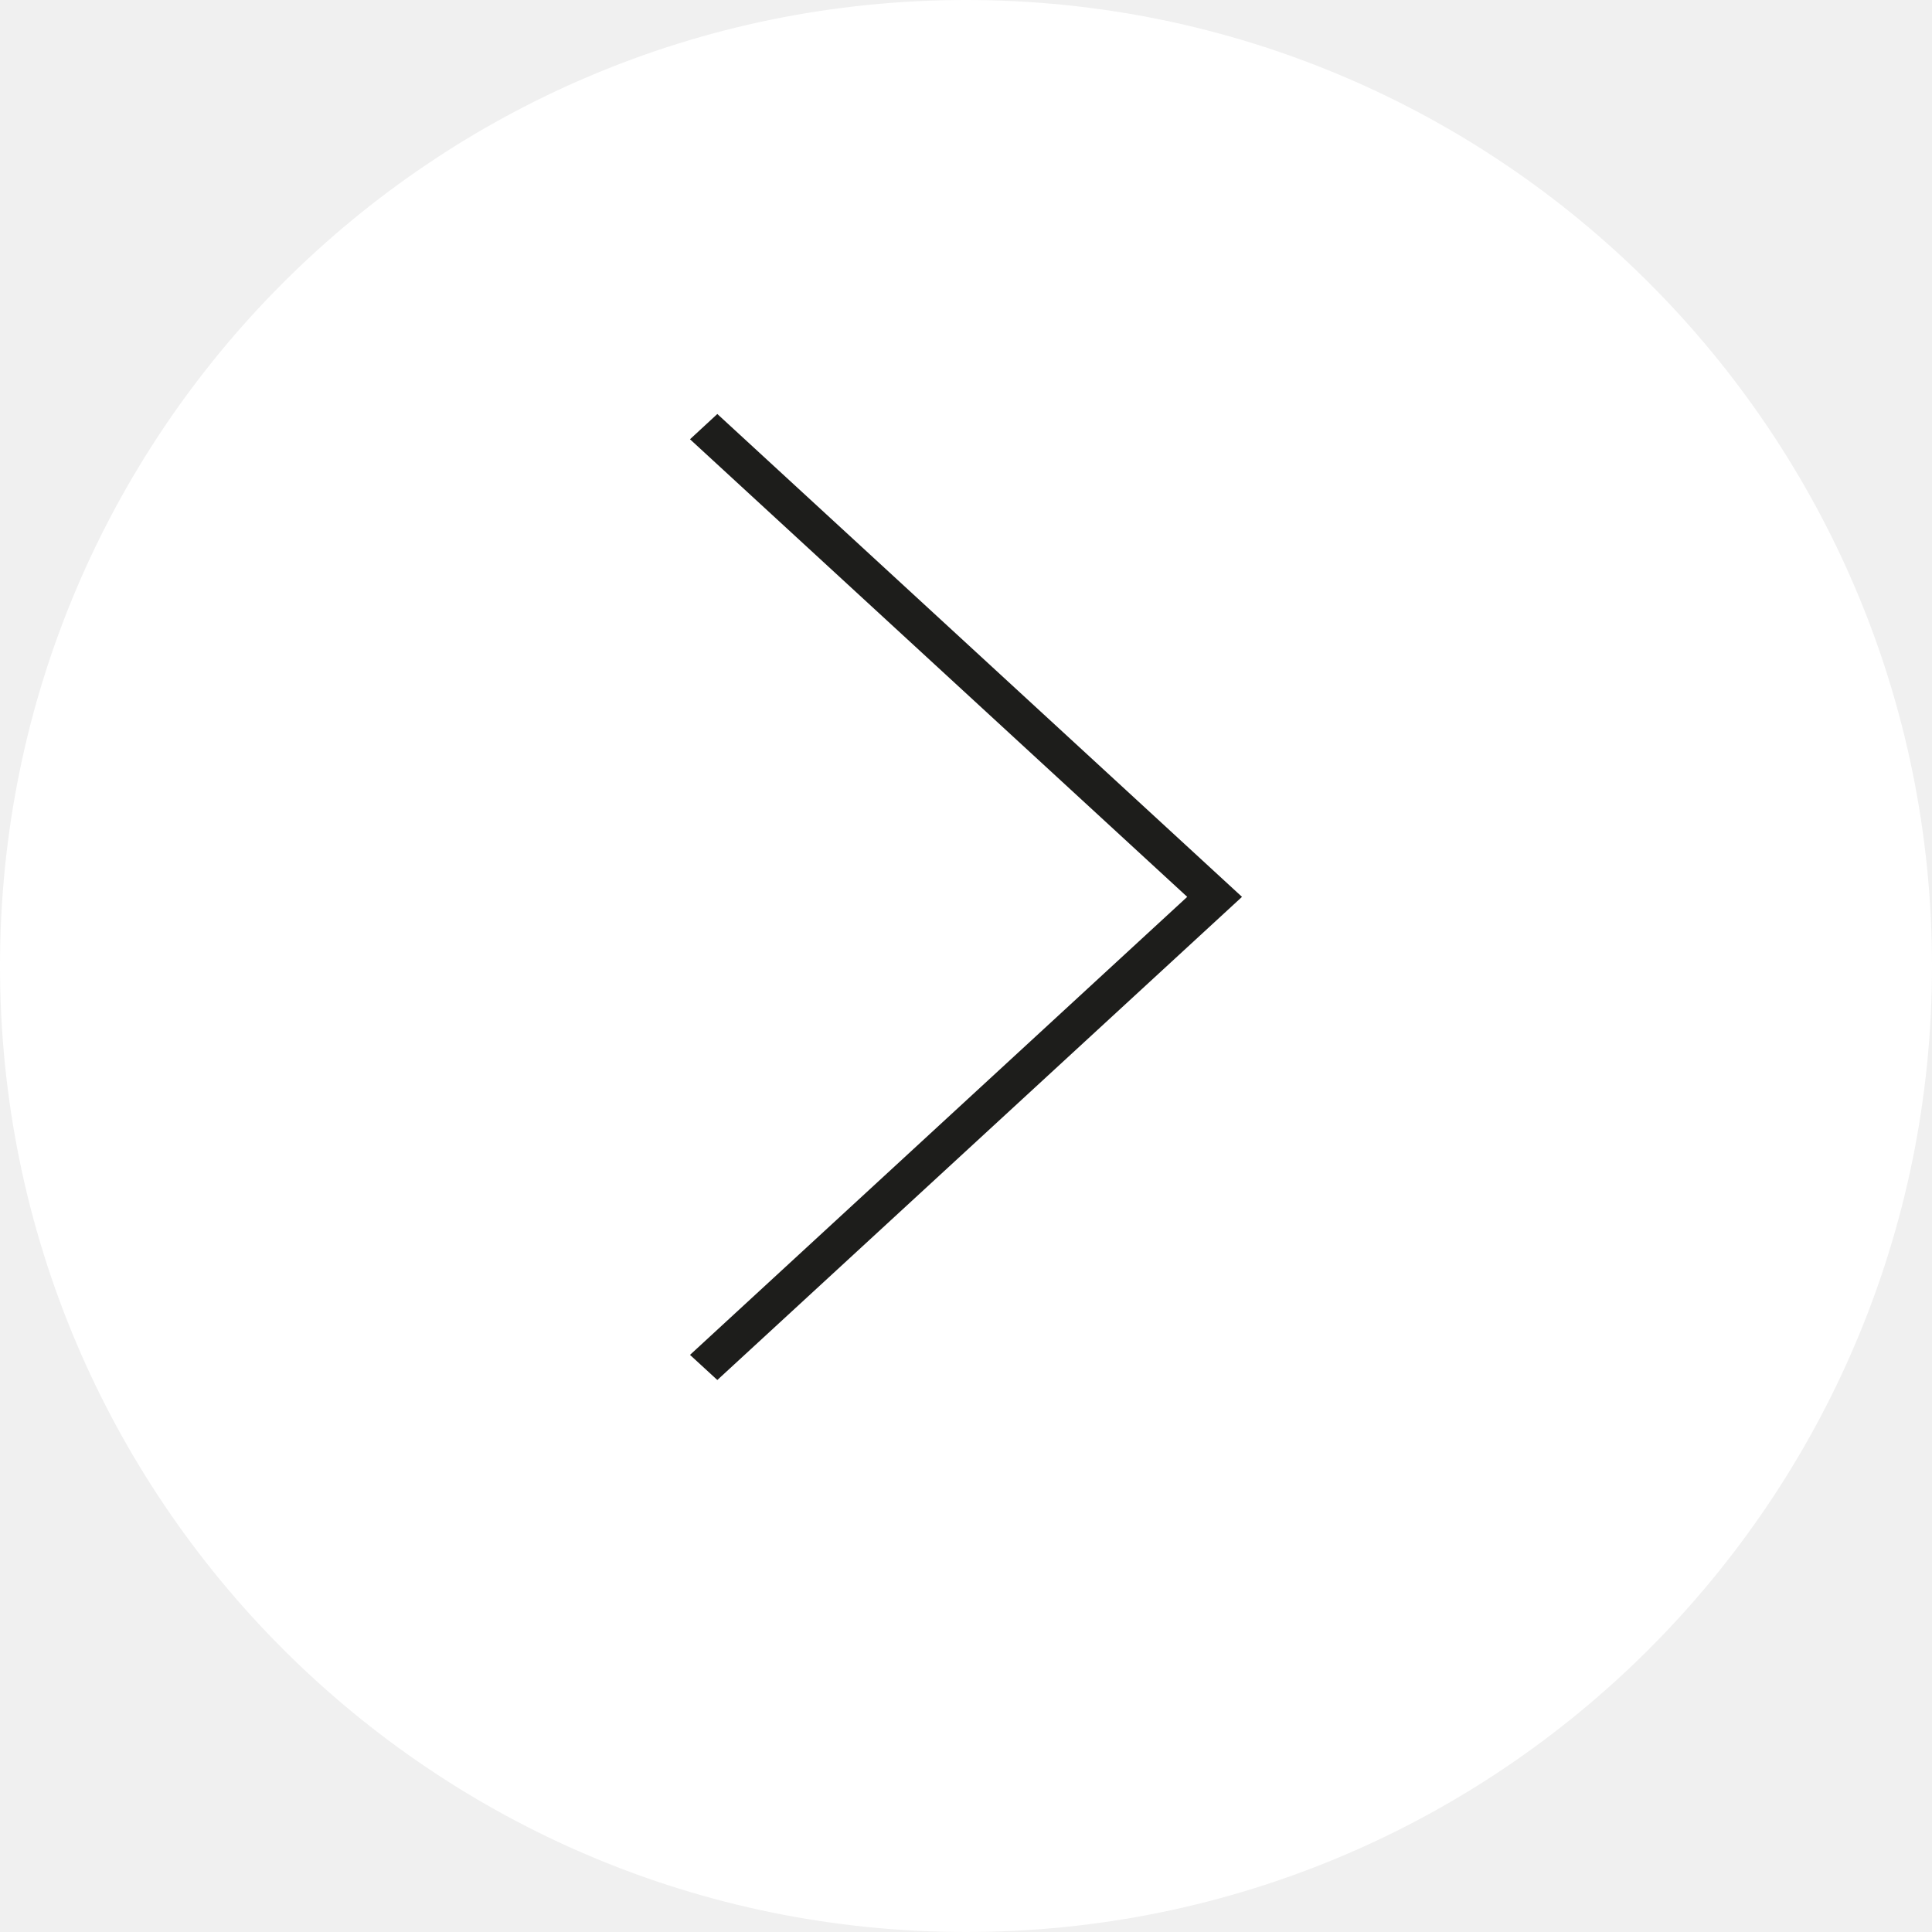
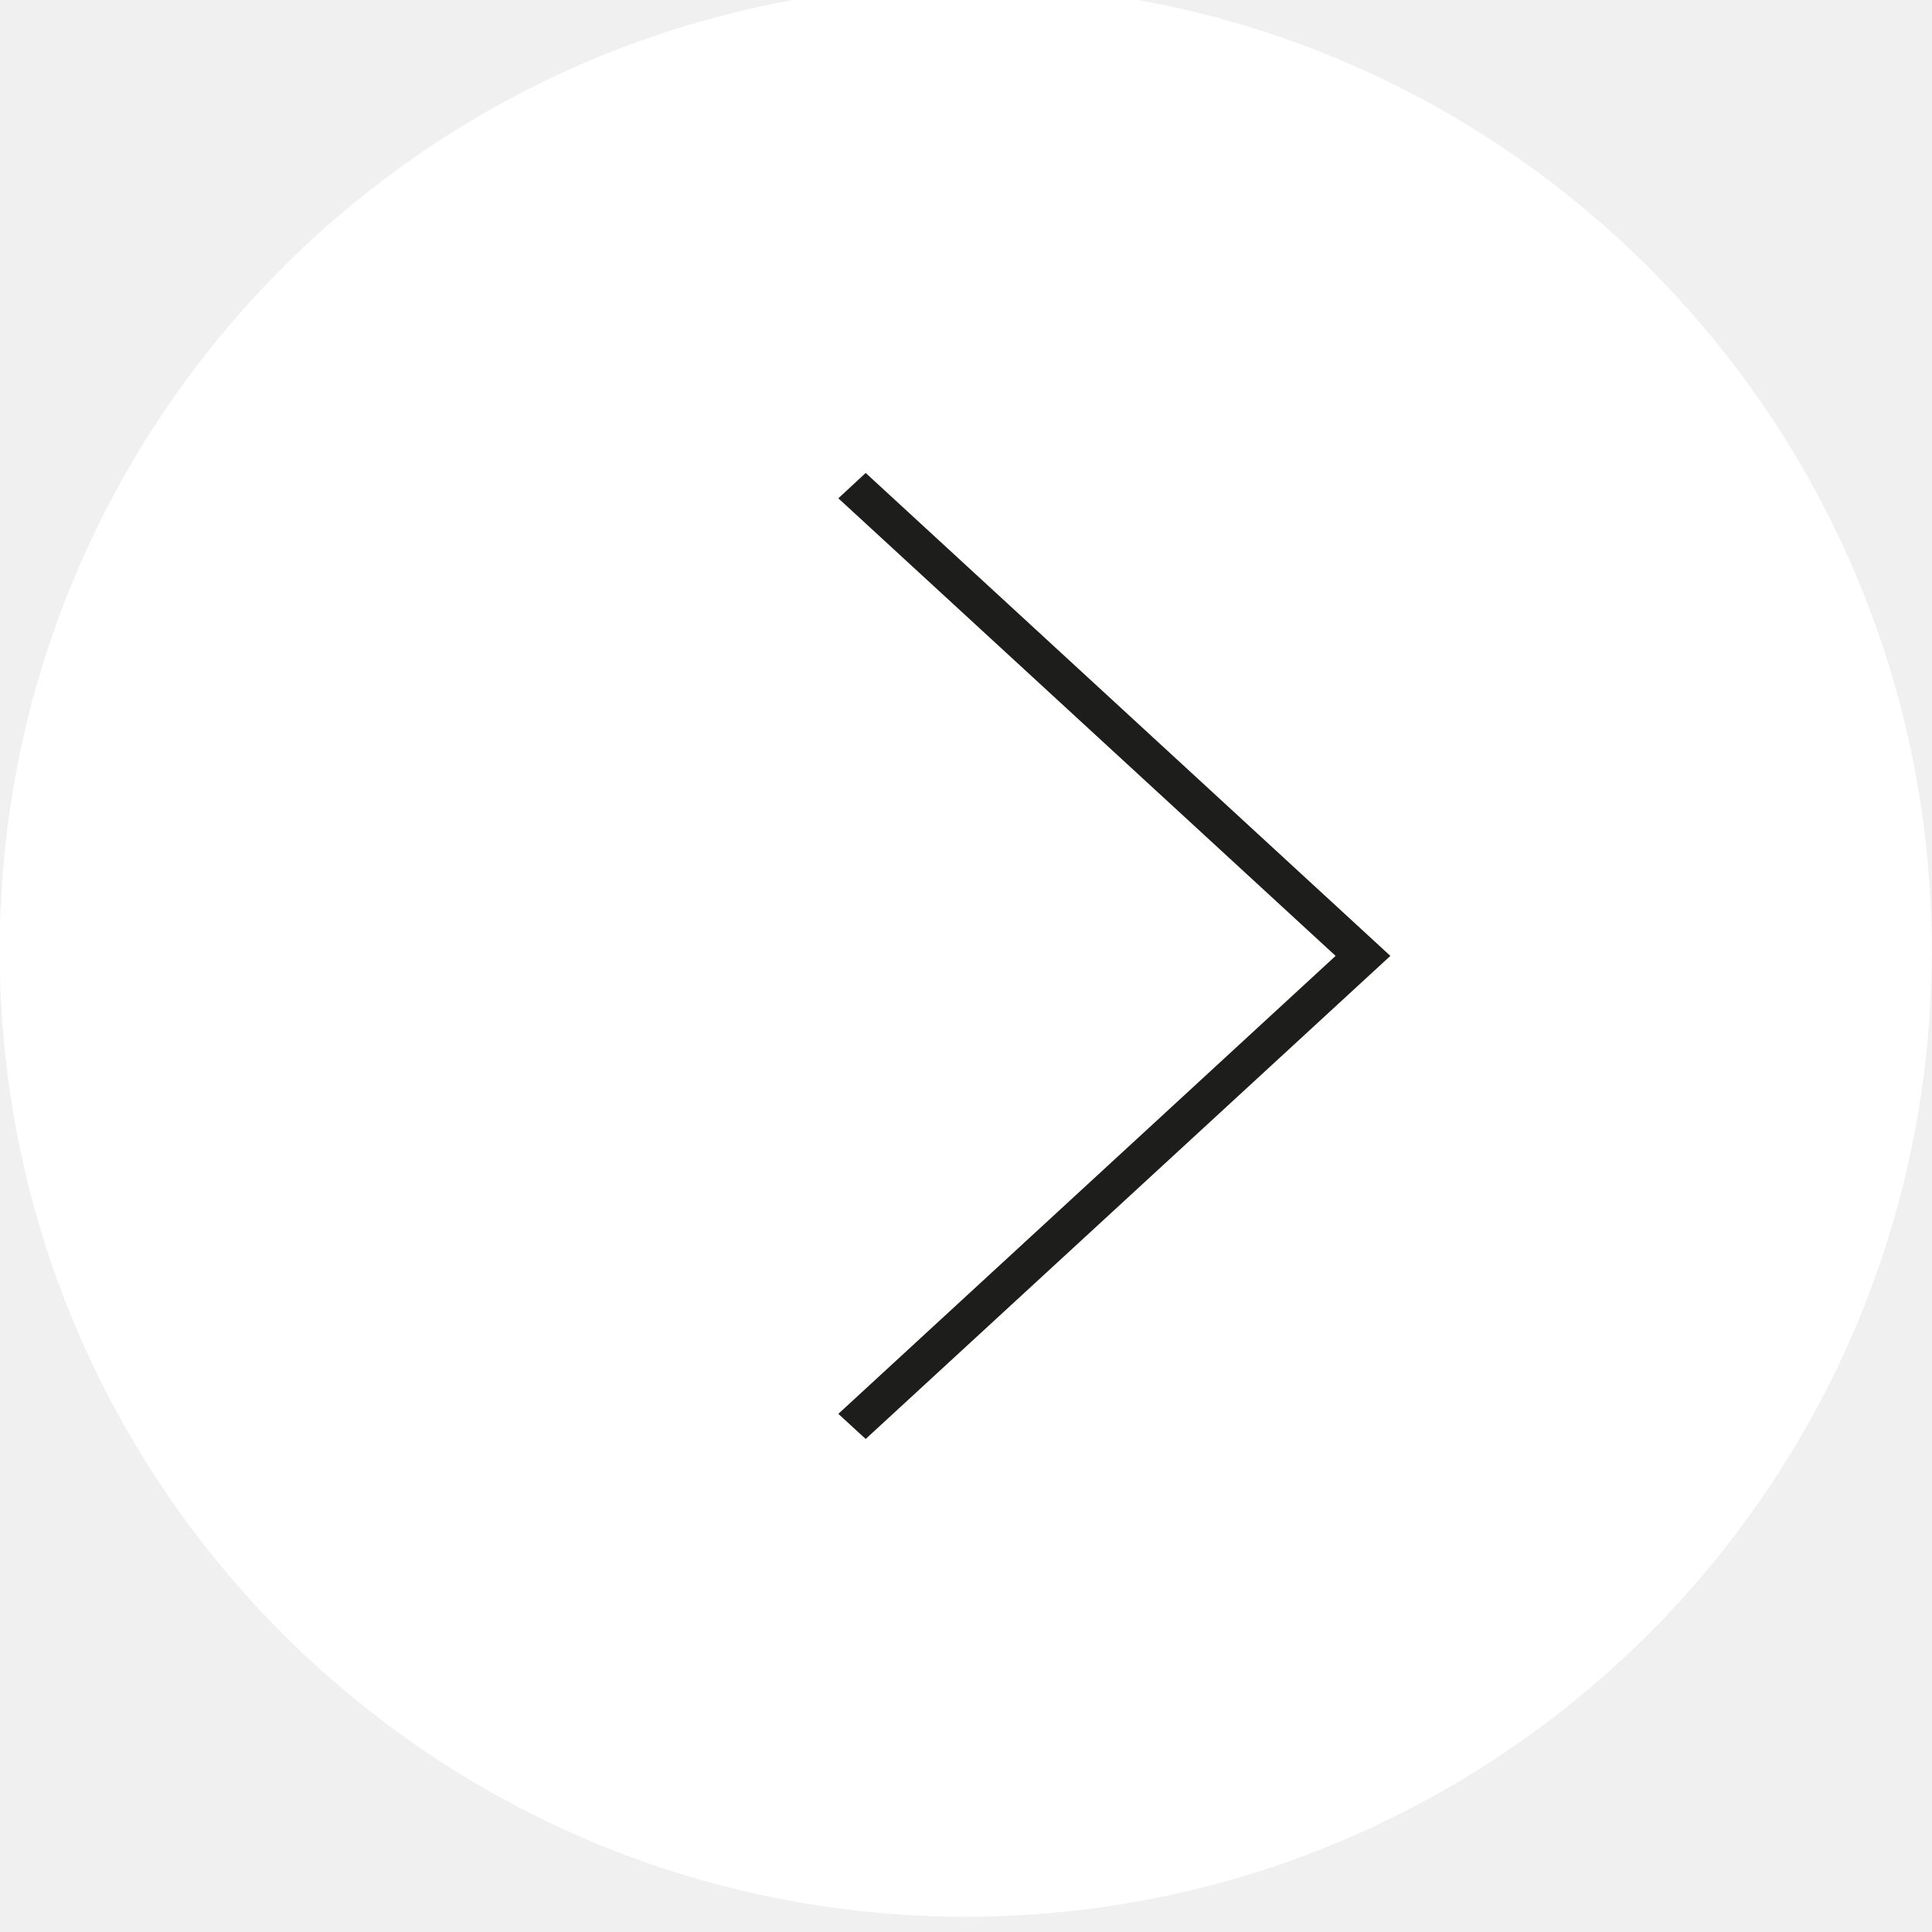
- <svg xmlns="http://www.w3.org/2000/svg" width="14px" height="14px" viewBox="0 0 14 14" version="1.1">
+ <svg xmlns="http://www.w3.org/2000/svg" width="26px" height="26px" viewBox="0 0 26 26" version="1.1">
  <defs />
  <g id="Buttons" stroke="none" stroke-width="1" fill="none" fill-rule="evenodd">
    <g id="right-circle-arrow">
-       <path d="M6.21724894e-15,7 C6.21724894e-15,3.134 3.134,-1.77635684e-15 7,-1.77635684e-15 C10.866,-1.77635684e-15 14,3.134 14,7 C14,10.866 10.866,14 7,14 C3.134,14 6.21724894e-15,10.866 6.21724894e-15,7 L6.21724894e-15,7 Z" id="Shape" fill="#FFFFFF" />
-       <path d="M5.198,10 L5,9.818 L8.603,6.499 L5,3.183 L5.198,3 L9,6.499 L5.198,10 Z" id="Shape" fill="#1D1D1B" />
+       <path d="M-0.004,12.794 C-0.004,5.613 5.817,-0.206 12.996,-0.206 C20.176,-0.206 25.996,5.613 25.996,12.794 C25.996,19.974 20.176,25.794 12.996,25.794 C5.817,25.794 -0.004,19.974 -0.004,12.794 L-0.004,12.794 Z" id="Shape" fill="#FFFFFF" />
+       <path d="M11.65,19.365 L11.282,19.027 L17.974,12.864 L11.282,6.706 L11.65,6.365 L18.711,12.864 L11.65,19.365 Z" id="Shape" fill="#1D1D1B" />
    </g>
  </g>
</svg>
